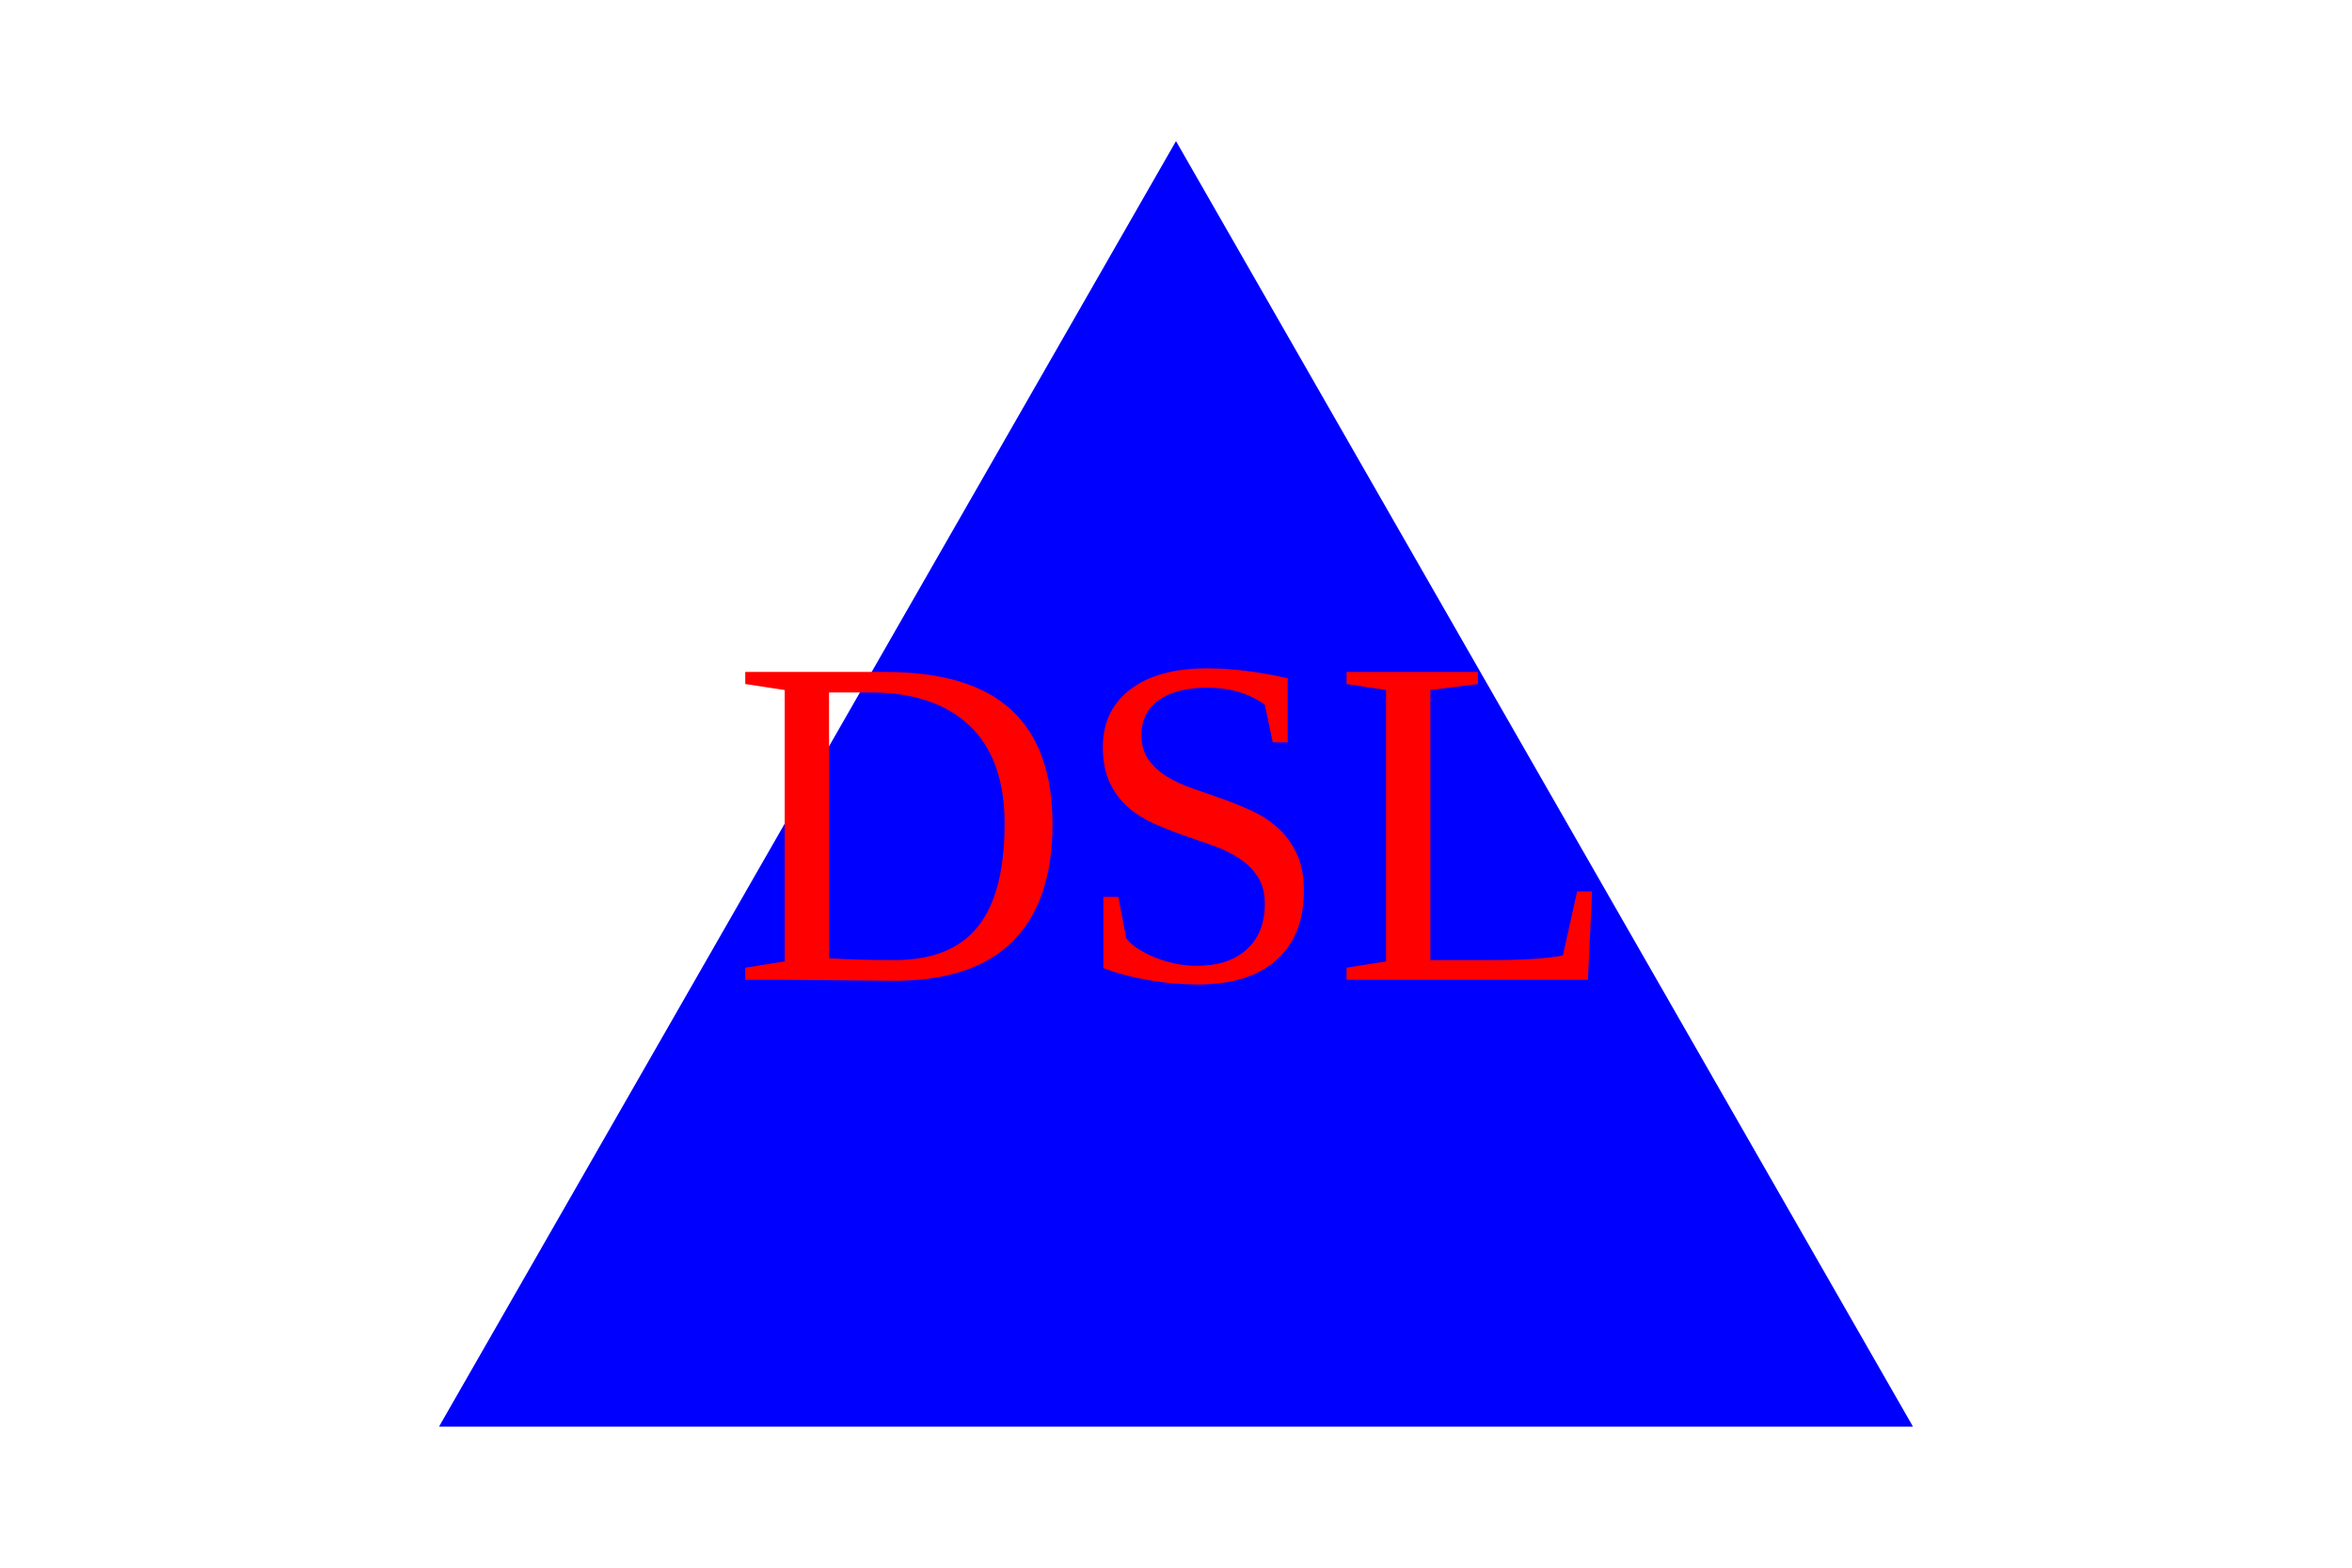
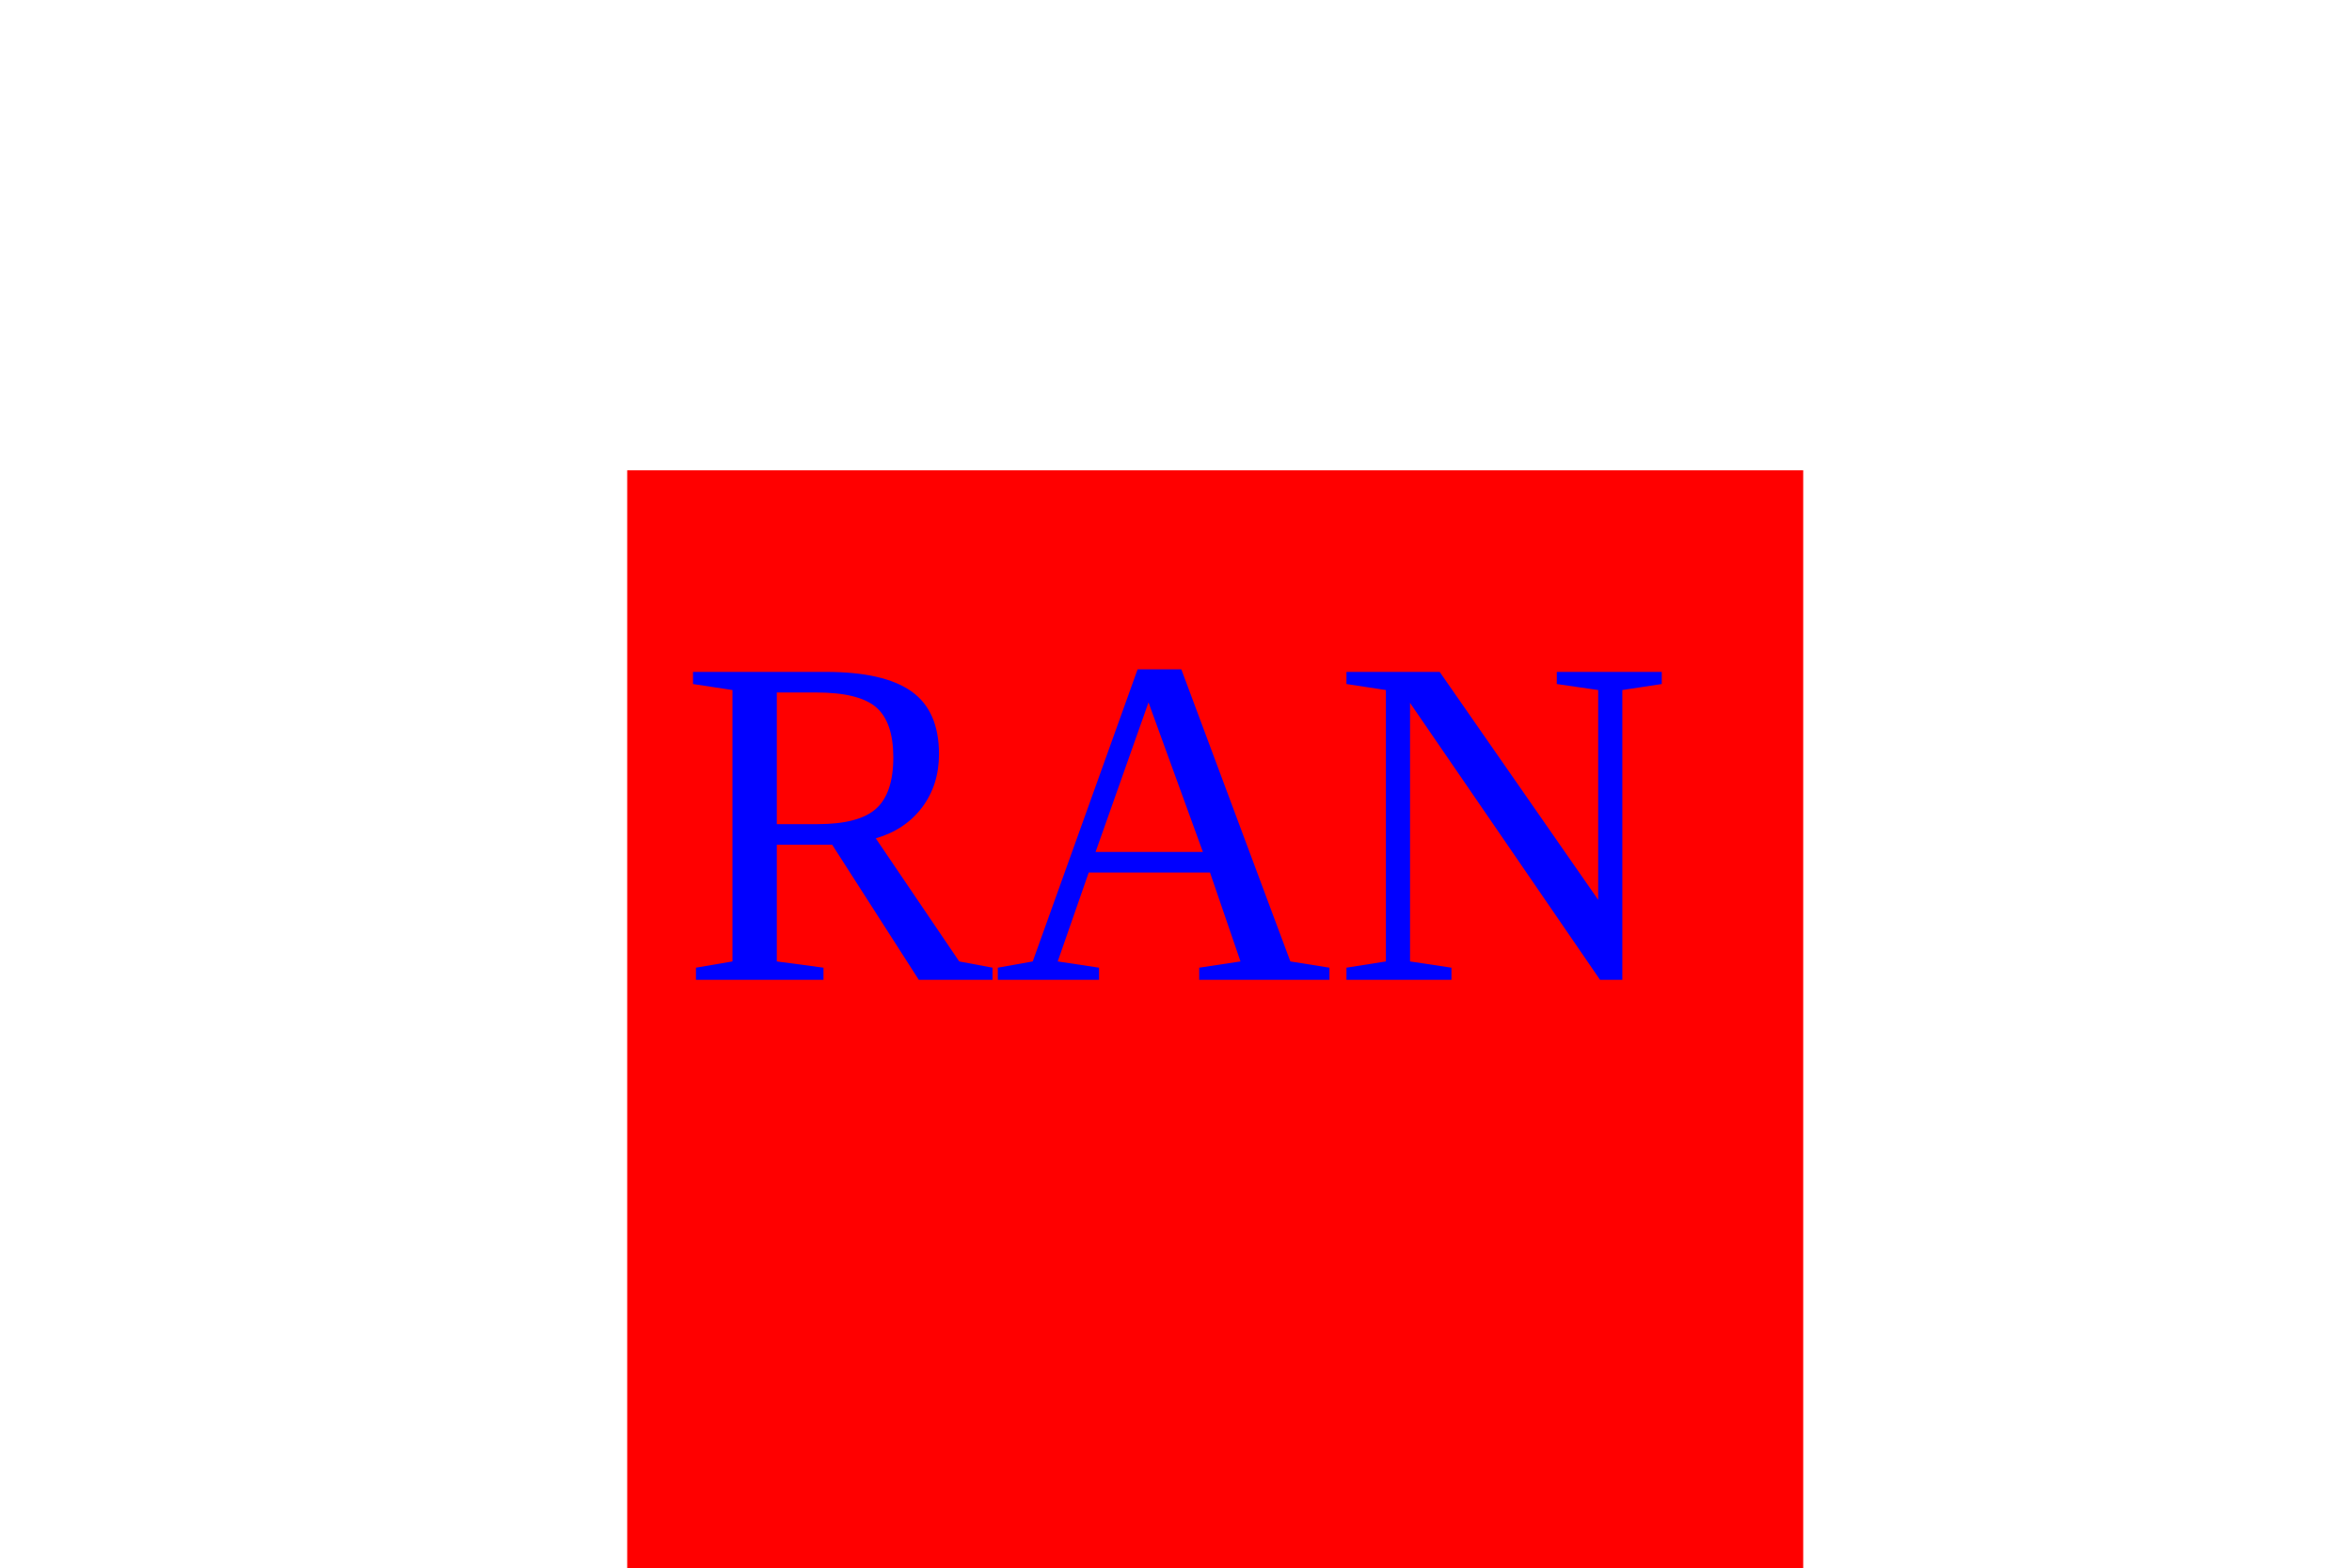
<svg xmlns="http://www.w3.org/2000/svg" version="1.1" width="300" height="200">
-   <polygon points="150, 18 244, 182 56, 182" fill="blue" />
-   <text x="150" y="125" font-size="60" text-anchor="middle" fill="red">DSL</text>
+   <rect x="80" y="60" width="150" height="150" fill="red" />
+   <text x="150" y="125" font-size="60" text-anchor="middle" fill="blue">RAN</text>
</svg>
